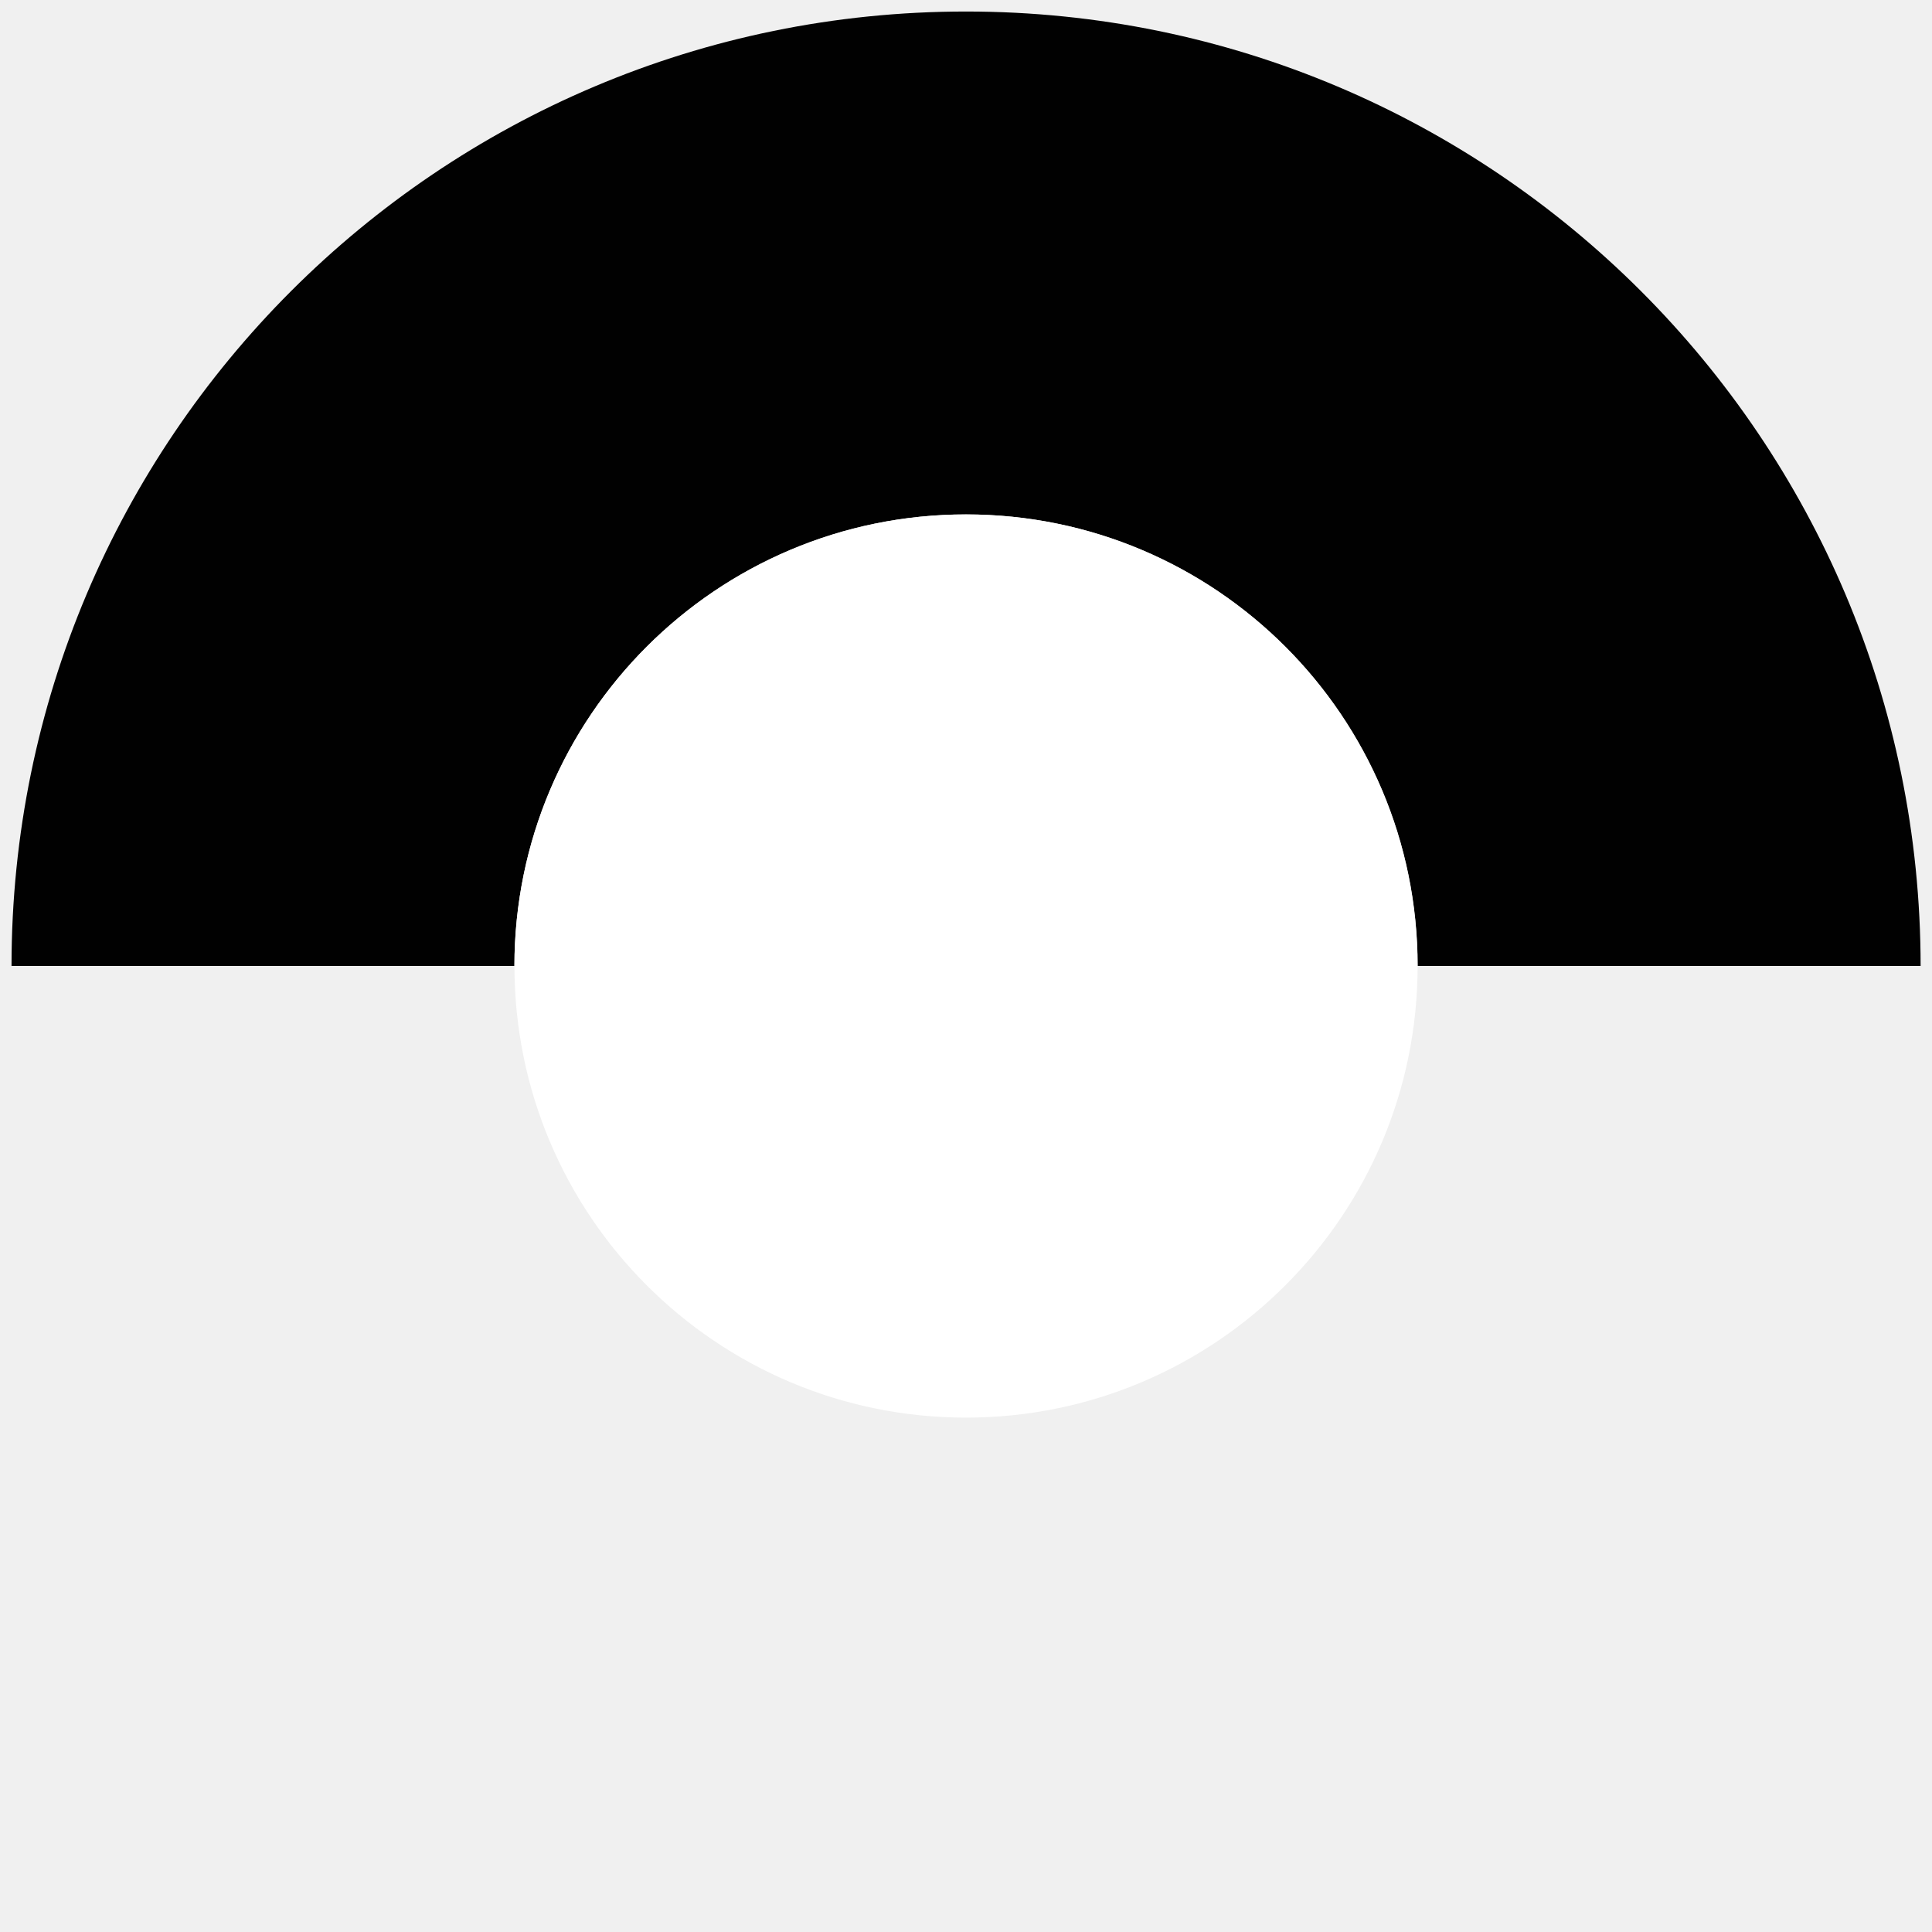
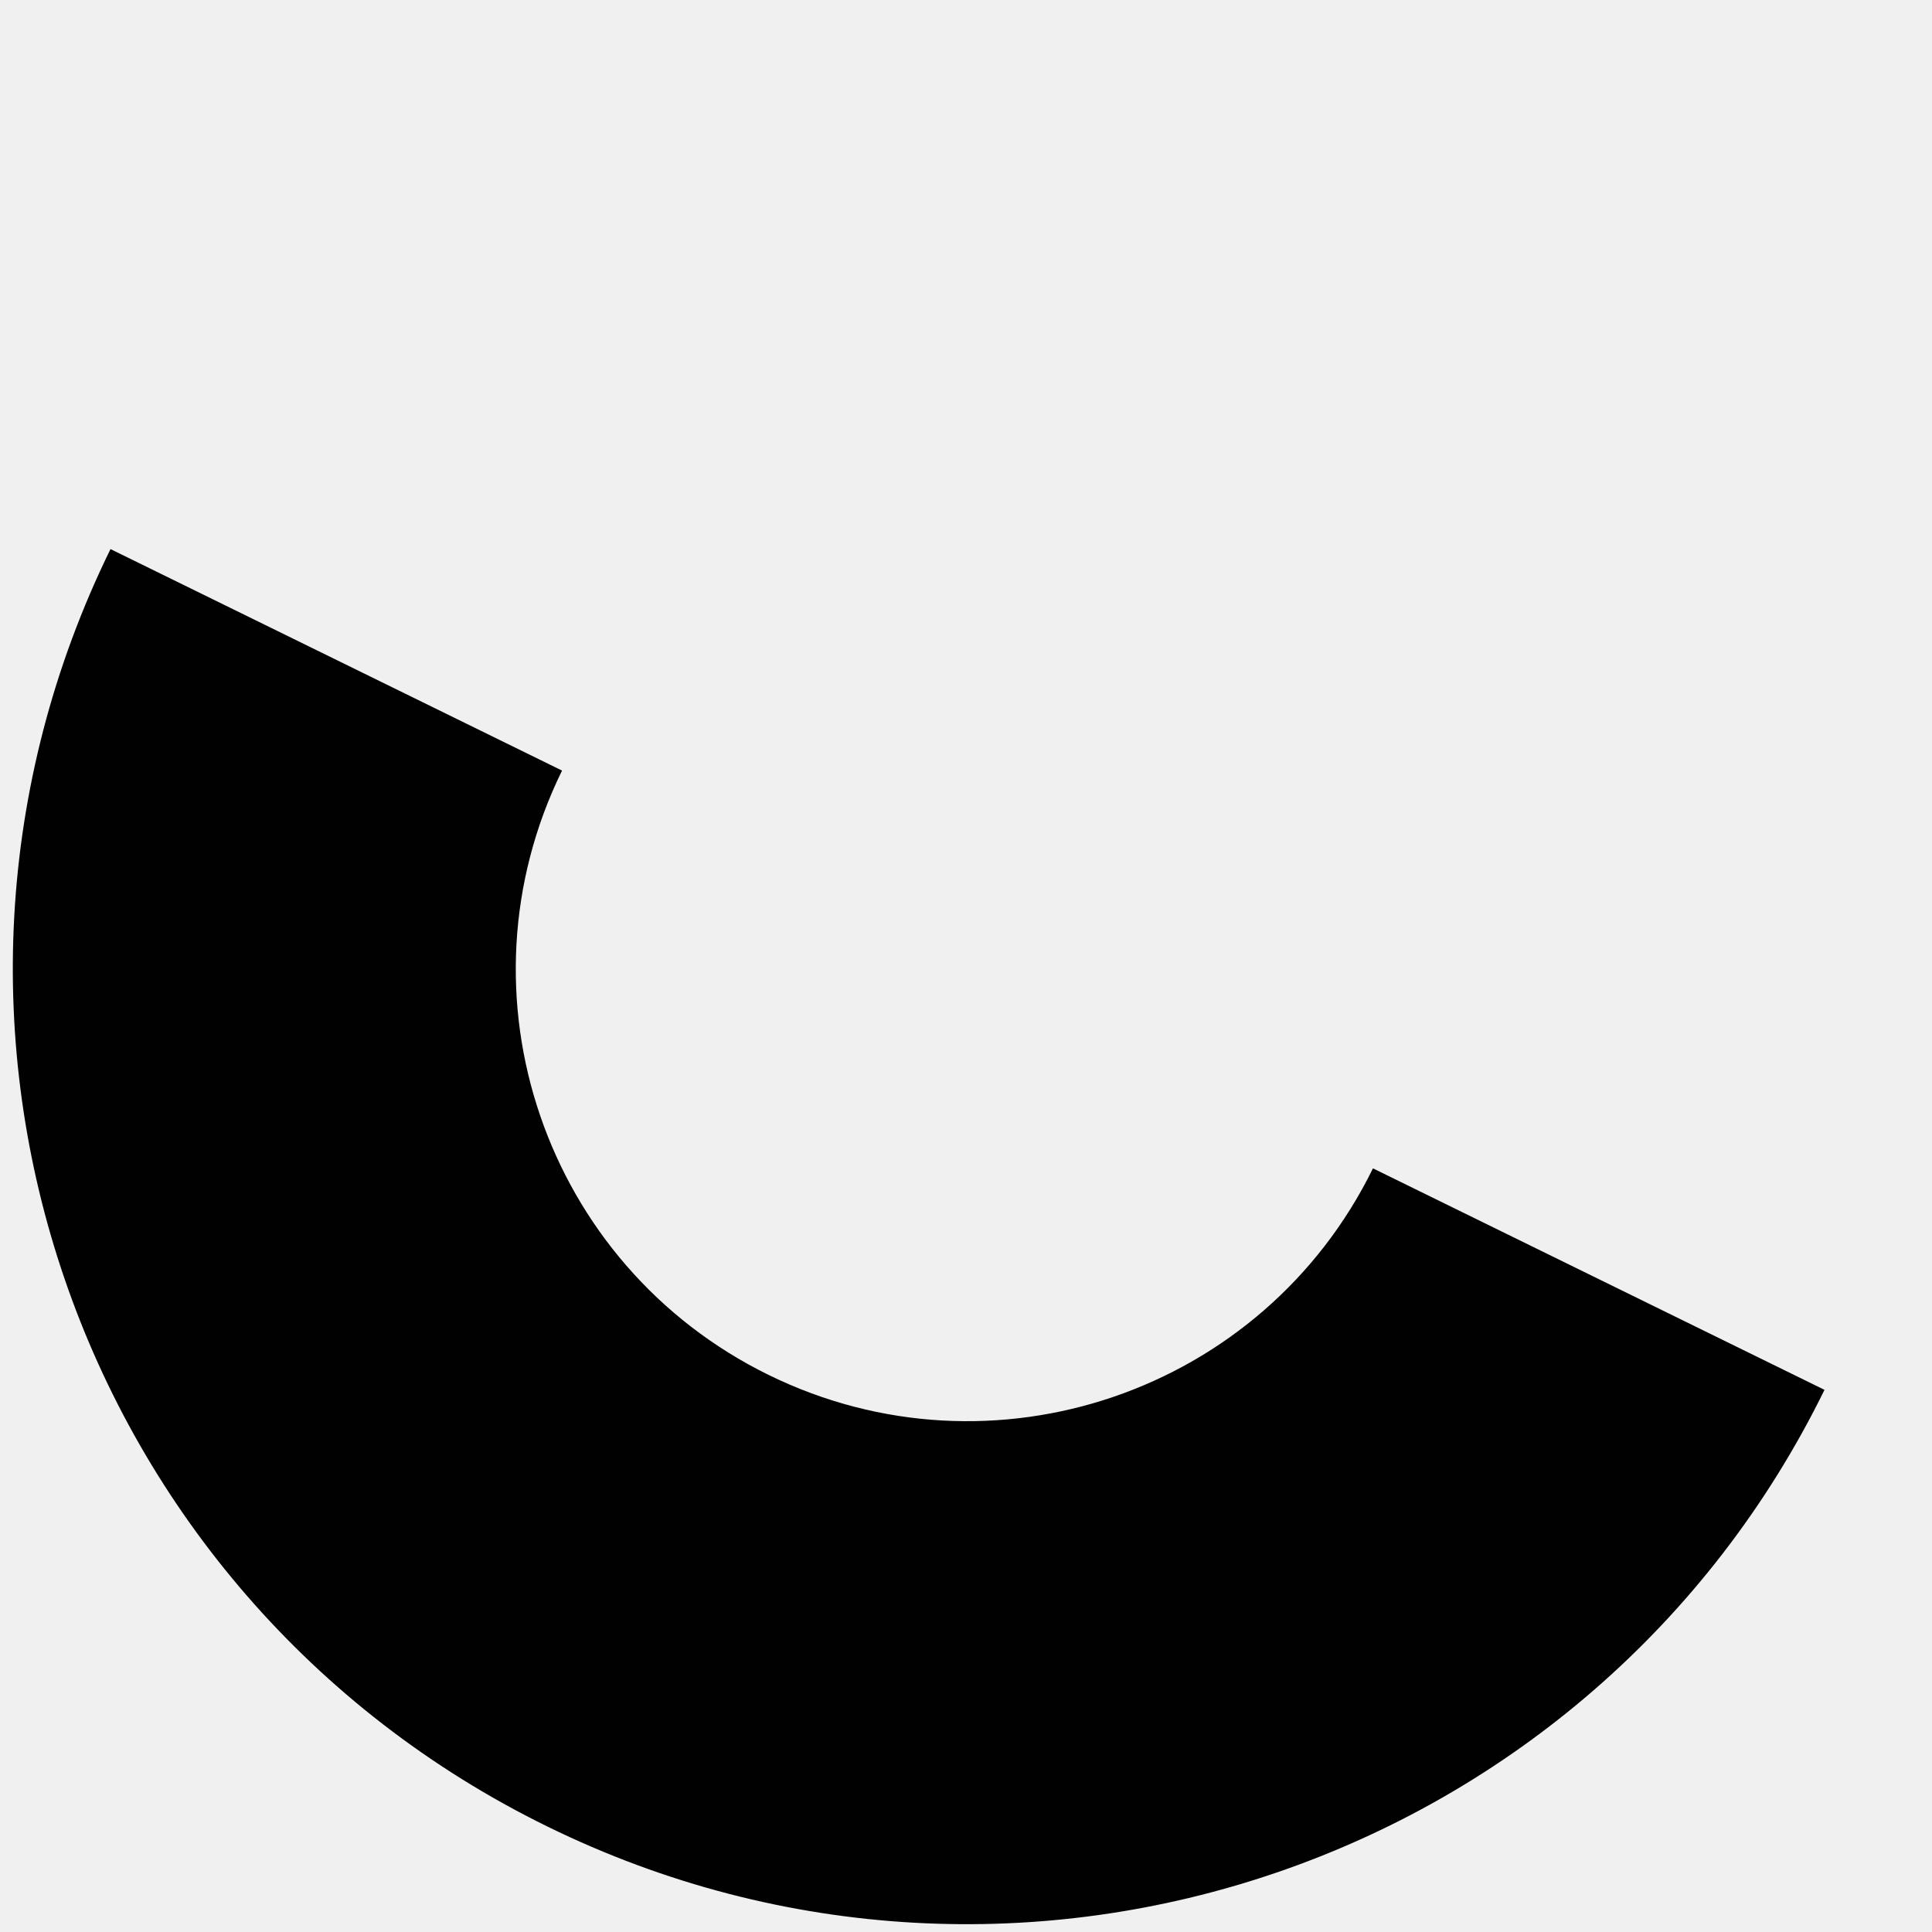
- <svg xmlns="http://www.w3.org/2000/svg" id="Capa_1" data-name="Capa 1" viewBox="0 0 283.46 283.46">
-   <defs>
-     <style>
+ <svg xmlns="http://www.w3.org/2000/svg" id="Capa_1" data-name="Capa 1" viewBox="0 0 283.46 283.46" version="1.1">
+   <defs id="defs1">
+     <style id="style1">
      .cls-1 {
        fill: #010101;
      }

      .cls-2 {
        fill: #fff;
      }
    </style>
  </defs>
-   <path class="cls-1" d="M141.73,1.69C64.39,1.69,1.69,64.39,1.69,141.73h73.79c0-36.59,29.66-66.26,66.26-66.26s66.26,29.66,66.26,66.26h73.79C281.77,64.39,219.08,1.69,141.73,1.69Z" />
-   <path class="cls-2" d="M141.73,75.48c-36.59,0-66.26,29.66-66.26,66.26h132.51c0-36.59-29.66-66.26-66.26-66.26Z" />
-   <path class="cls-2" d="M141.73,207.99c36.59,0,66.26-29.66,66.26-66.26H75.48c0,36.59,29.66,66.26,66.26,66.26Z" />
+   <path class="cls-1" d="m 80.287,267.972 c 69.436,34.06 153.341,5.38 187.401,-64.056 l -66.249,-32.497 C 185.325,204.27 145.63,217.846 112.77,201.727 79.91,185.609 66.343,145.918 82.462,113.058 L 16.213,80.561 C -17.829,150.006 10.841,233.907 80.287,267.972 Z" id="path1" />
</svg>
